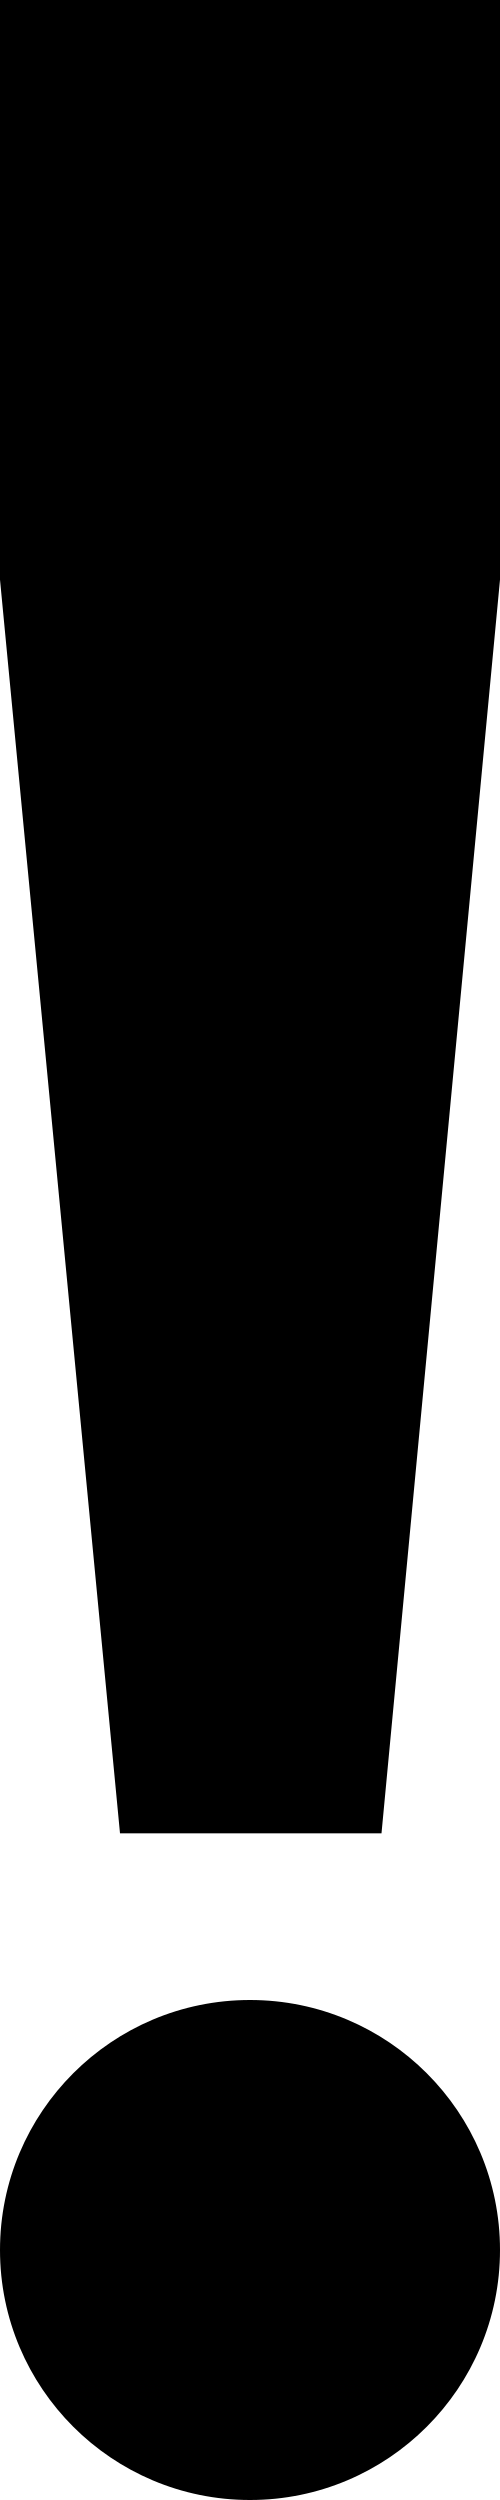
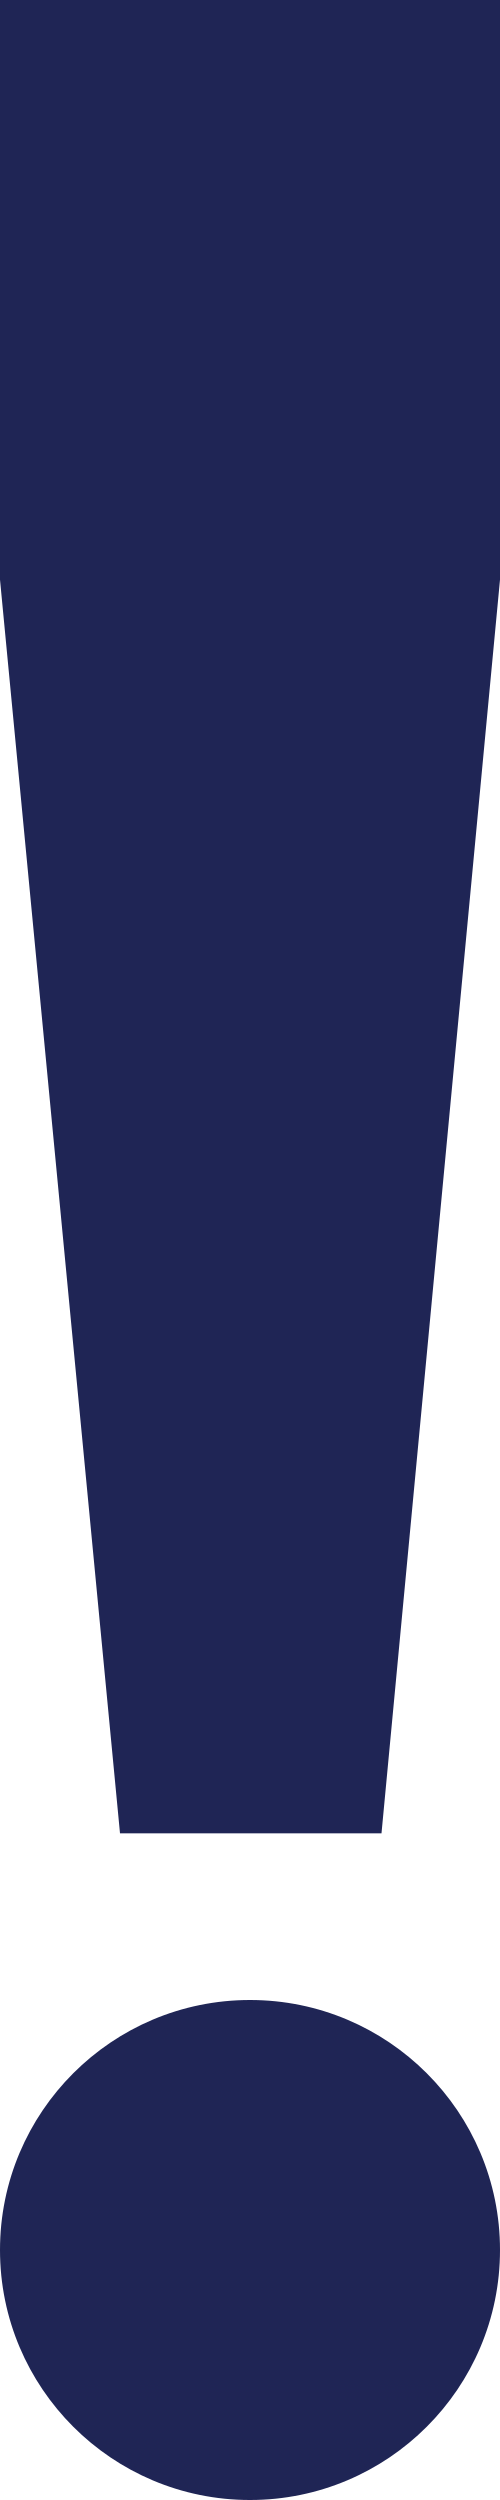
<svg xmlns="http://www.w3.org/2000/svg" width="3px" height="15px" viewBox="0 0 3 15" version="1.1">
  <g id="Start-Here:-All-Elements-We-Need" stroke="none" stroke-width="1" fill="none" fill-rule="evenodd">
-     <g id="All-elements_light_theme" transform="translate(-597, -597)" fill="#000000" fill-rule="nonzero">
+     <g id="All-elements_light_theme" transform="translate(-597, -597)" fill="#1f2555" fill-rule="nonzero">
      <g id="status_bar_alert" transform="translate(585, 587)">
        <path d="M12.72,21 L12,13.478 L12,10 L15,10 L15,13.478 L14.289,21 L12.72,21 Z M13.5,25 C12.672,25 12,24.328 12,23.5 C12,22.672 12.672,22 13.5,22 C14.328,22 15,22.672 15,23.5 C15,24.328 14.328,25 13.5,25 Z" id="Combined-Shape" />
      </g>
    </g>
  </g>
</svg>
